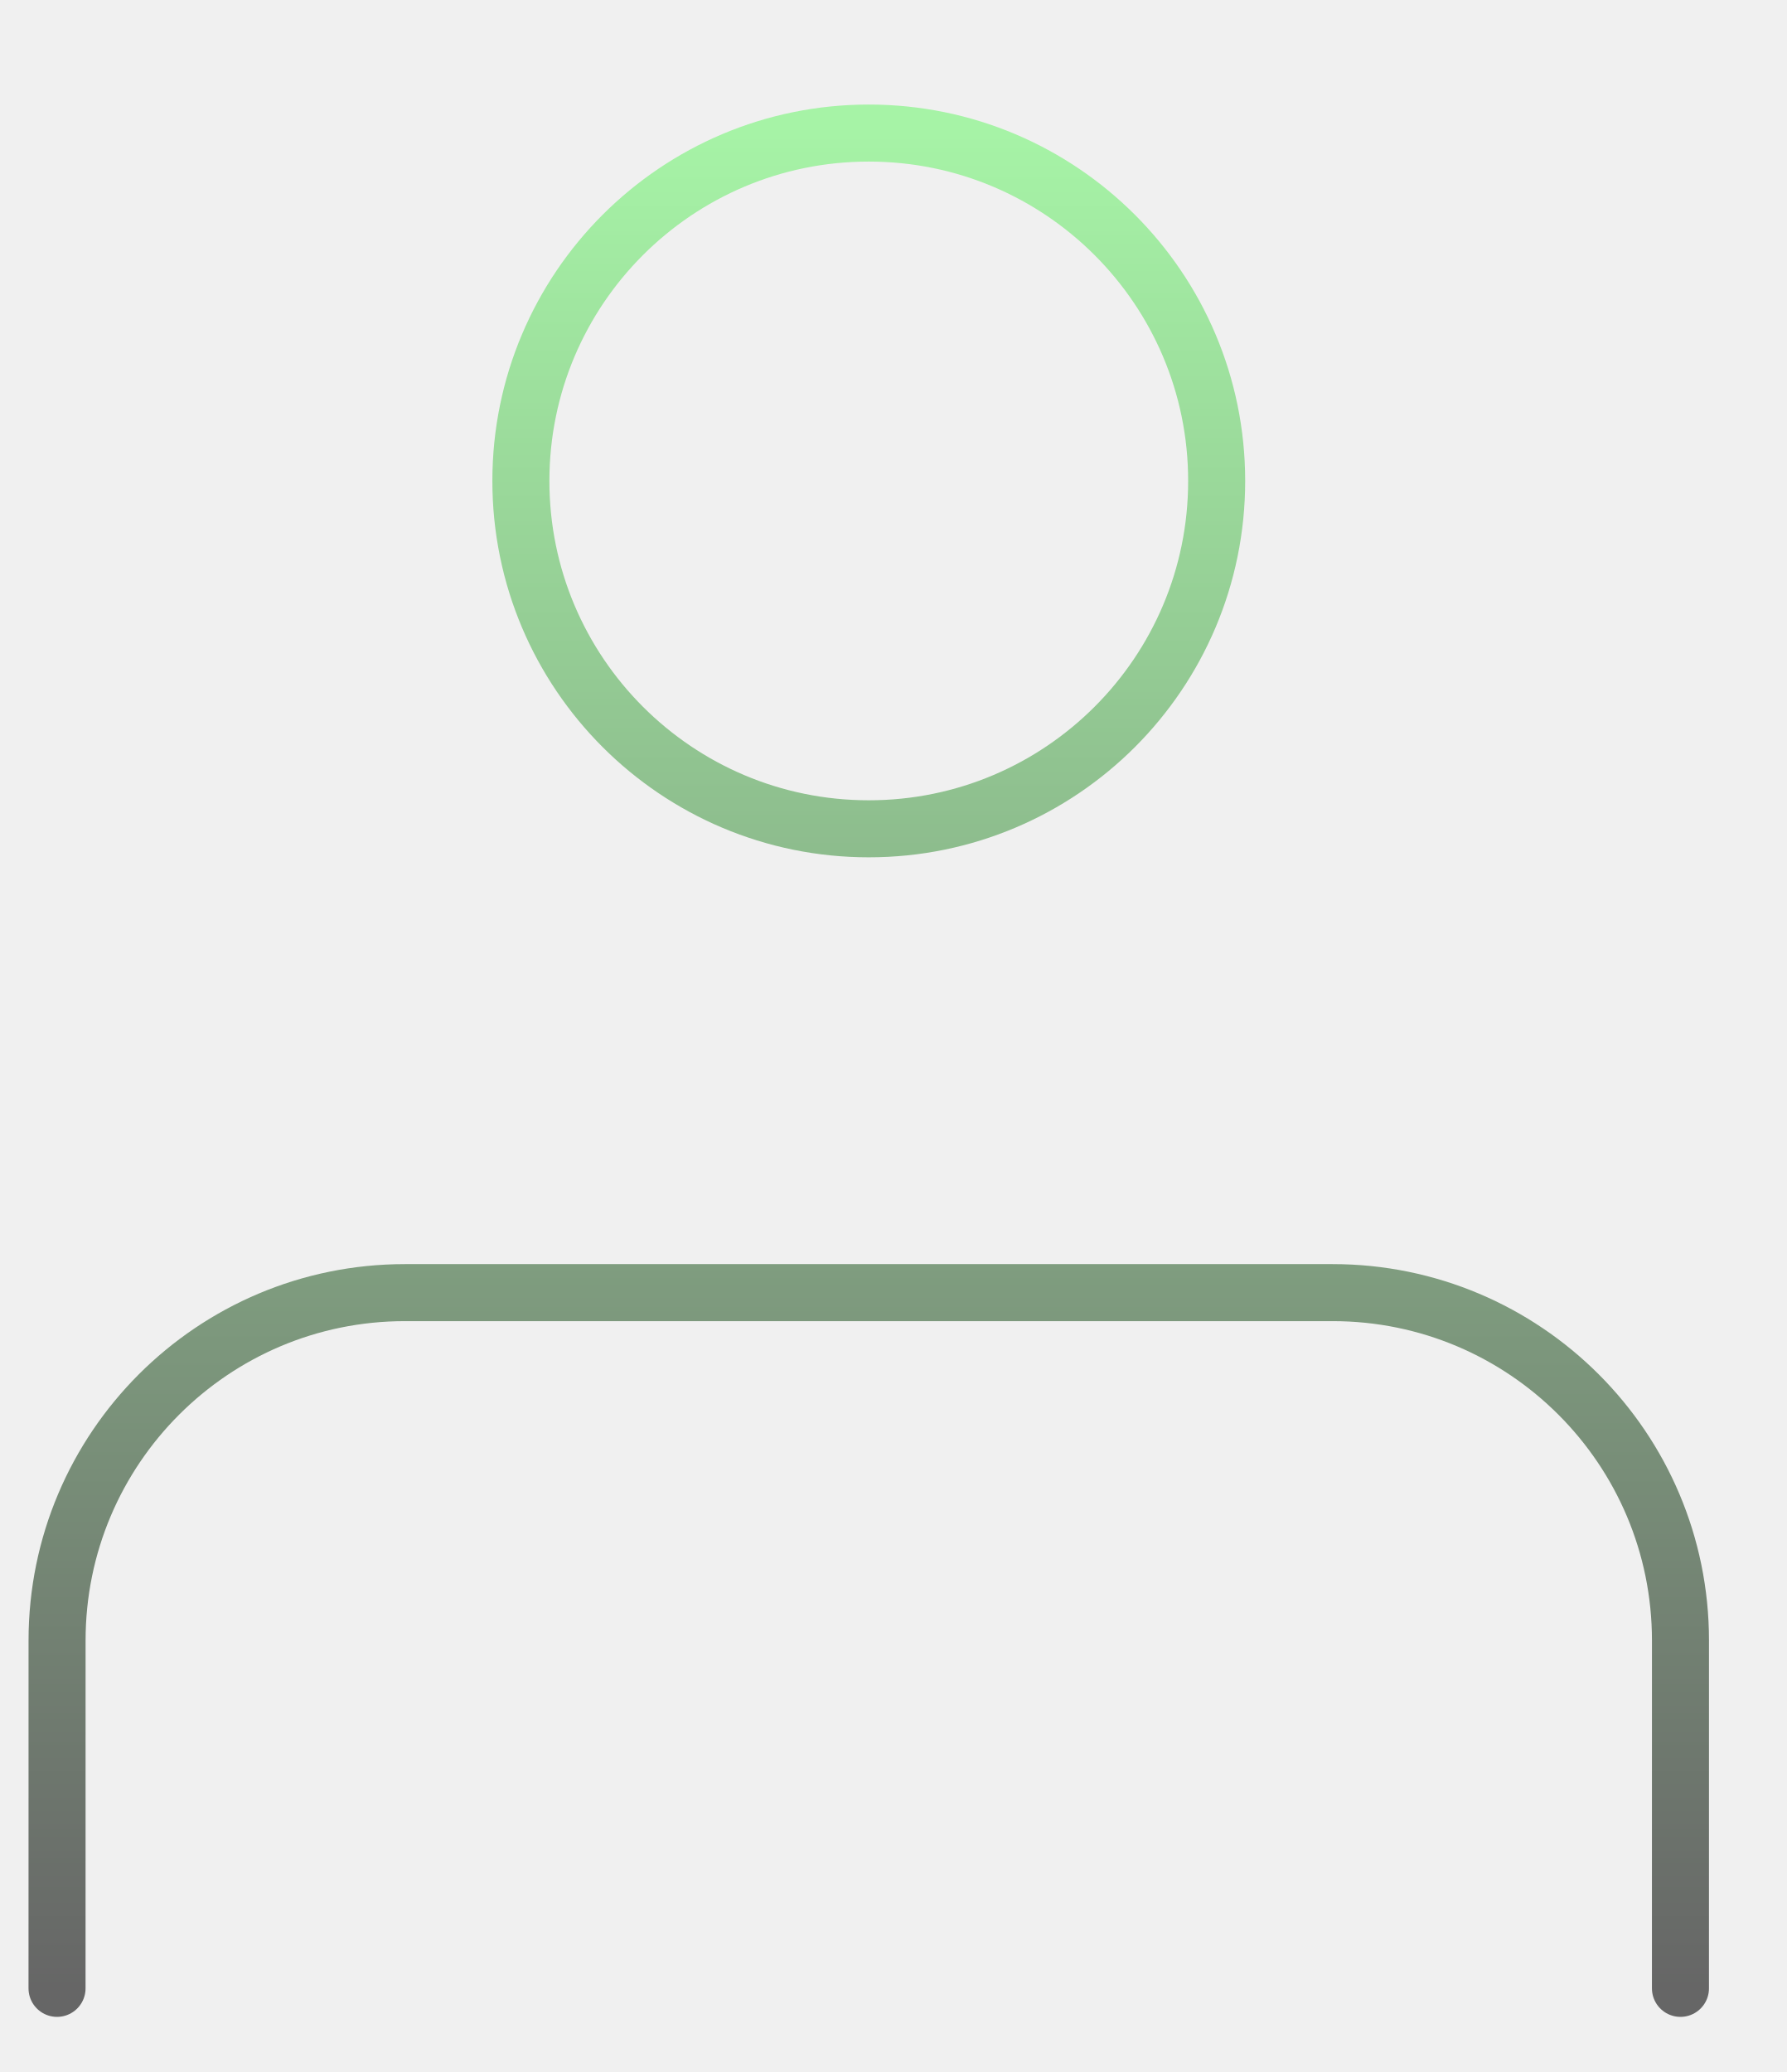
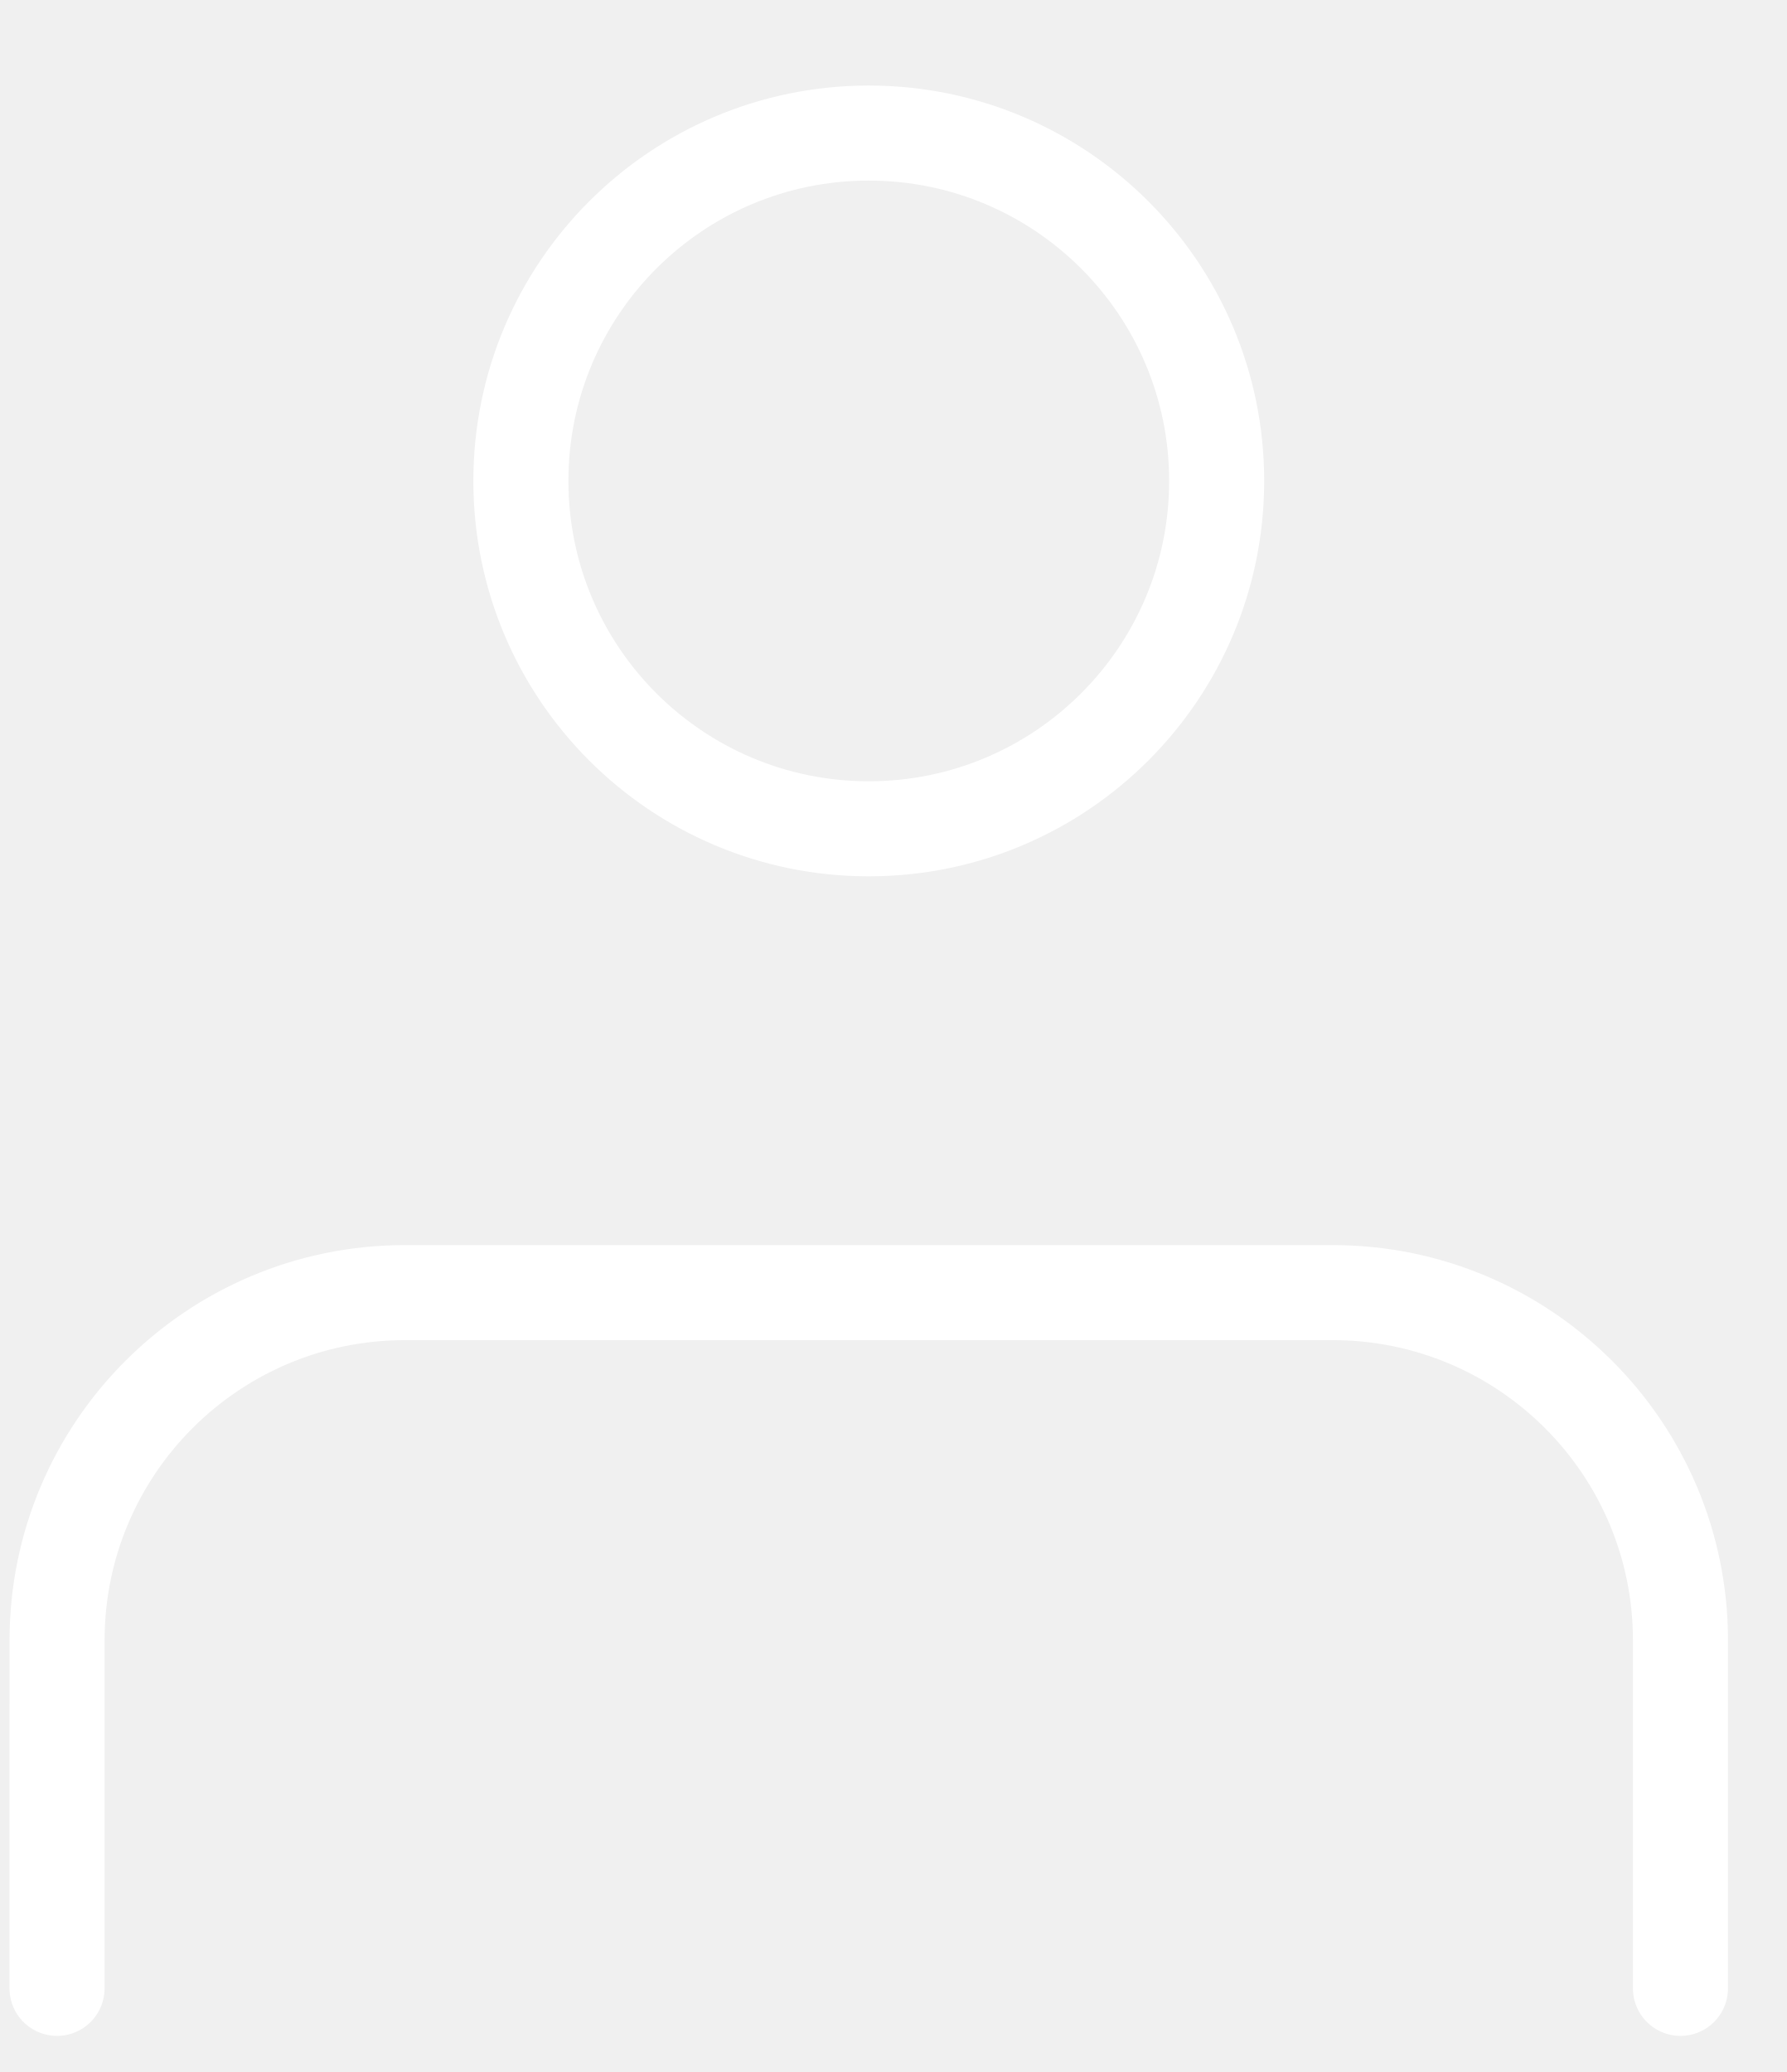
<svg xmlns="http://www.w3.org/2000/svg" width="94" height="109" viewBox="0 0 94 109" fill="none">
-   <path d="M88.397 104.6L88.398 86.302C88.399 76.194 80.206 68 70.098 68H21.302C11.196 68 3.003 76.192 3.002 86.298L3 104.6M64 25.3C64 35.407 55.807 43.6 45.7 43.6C35.593 43.6 27.4 35.407 27.4 25.3C27.4 15.193 35.593 7 45.7 7C55.807 7 64 15.193 64 25.3Z" stroke="url(#paint0_linear_175_589)" stroke-width="3" stroke-linecap="round" stroke-linejoin="round" />
-   <defs>
-     <linearGradient id="paint0_linear_175_589" x1="45.699" y1="7" x2="45.699" y2="104.6" gradientUnits="userSpaceOnUse">
-       <stop stop-color="#A6F3A6" />
-       <stop offset="1" stop-color="#666666" />
-     </linearGradient>
-   </defs>
+   <path d="M88.397 104.6L88.398 86.302C88.399 76.194 80.206 68 70.098 68H21.302C11.196 68 3.003 76.192 3.002 86.298L3 104.6M64 25.3C64 35.407 55.807 43.6 45.7 43.6C35.593 43.6 27.4 35.407 27.4 25.3C27.4 15.193 35.593 7 45.7 7C55.807 7 64 15.193 64 25.3Z" stroke="white" stroke-width="5" stroke-linecap="round" stroke-linejoin="round" />
</svg>
